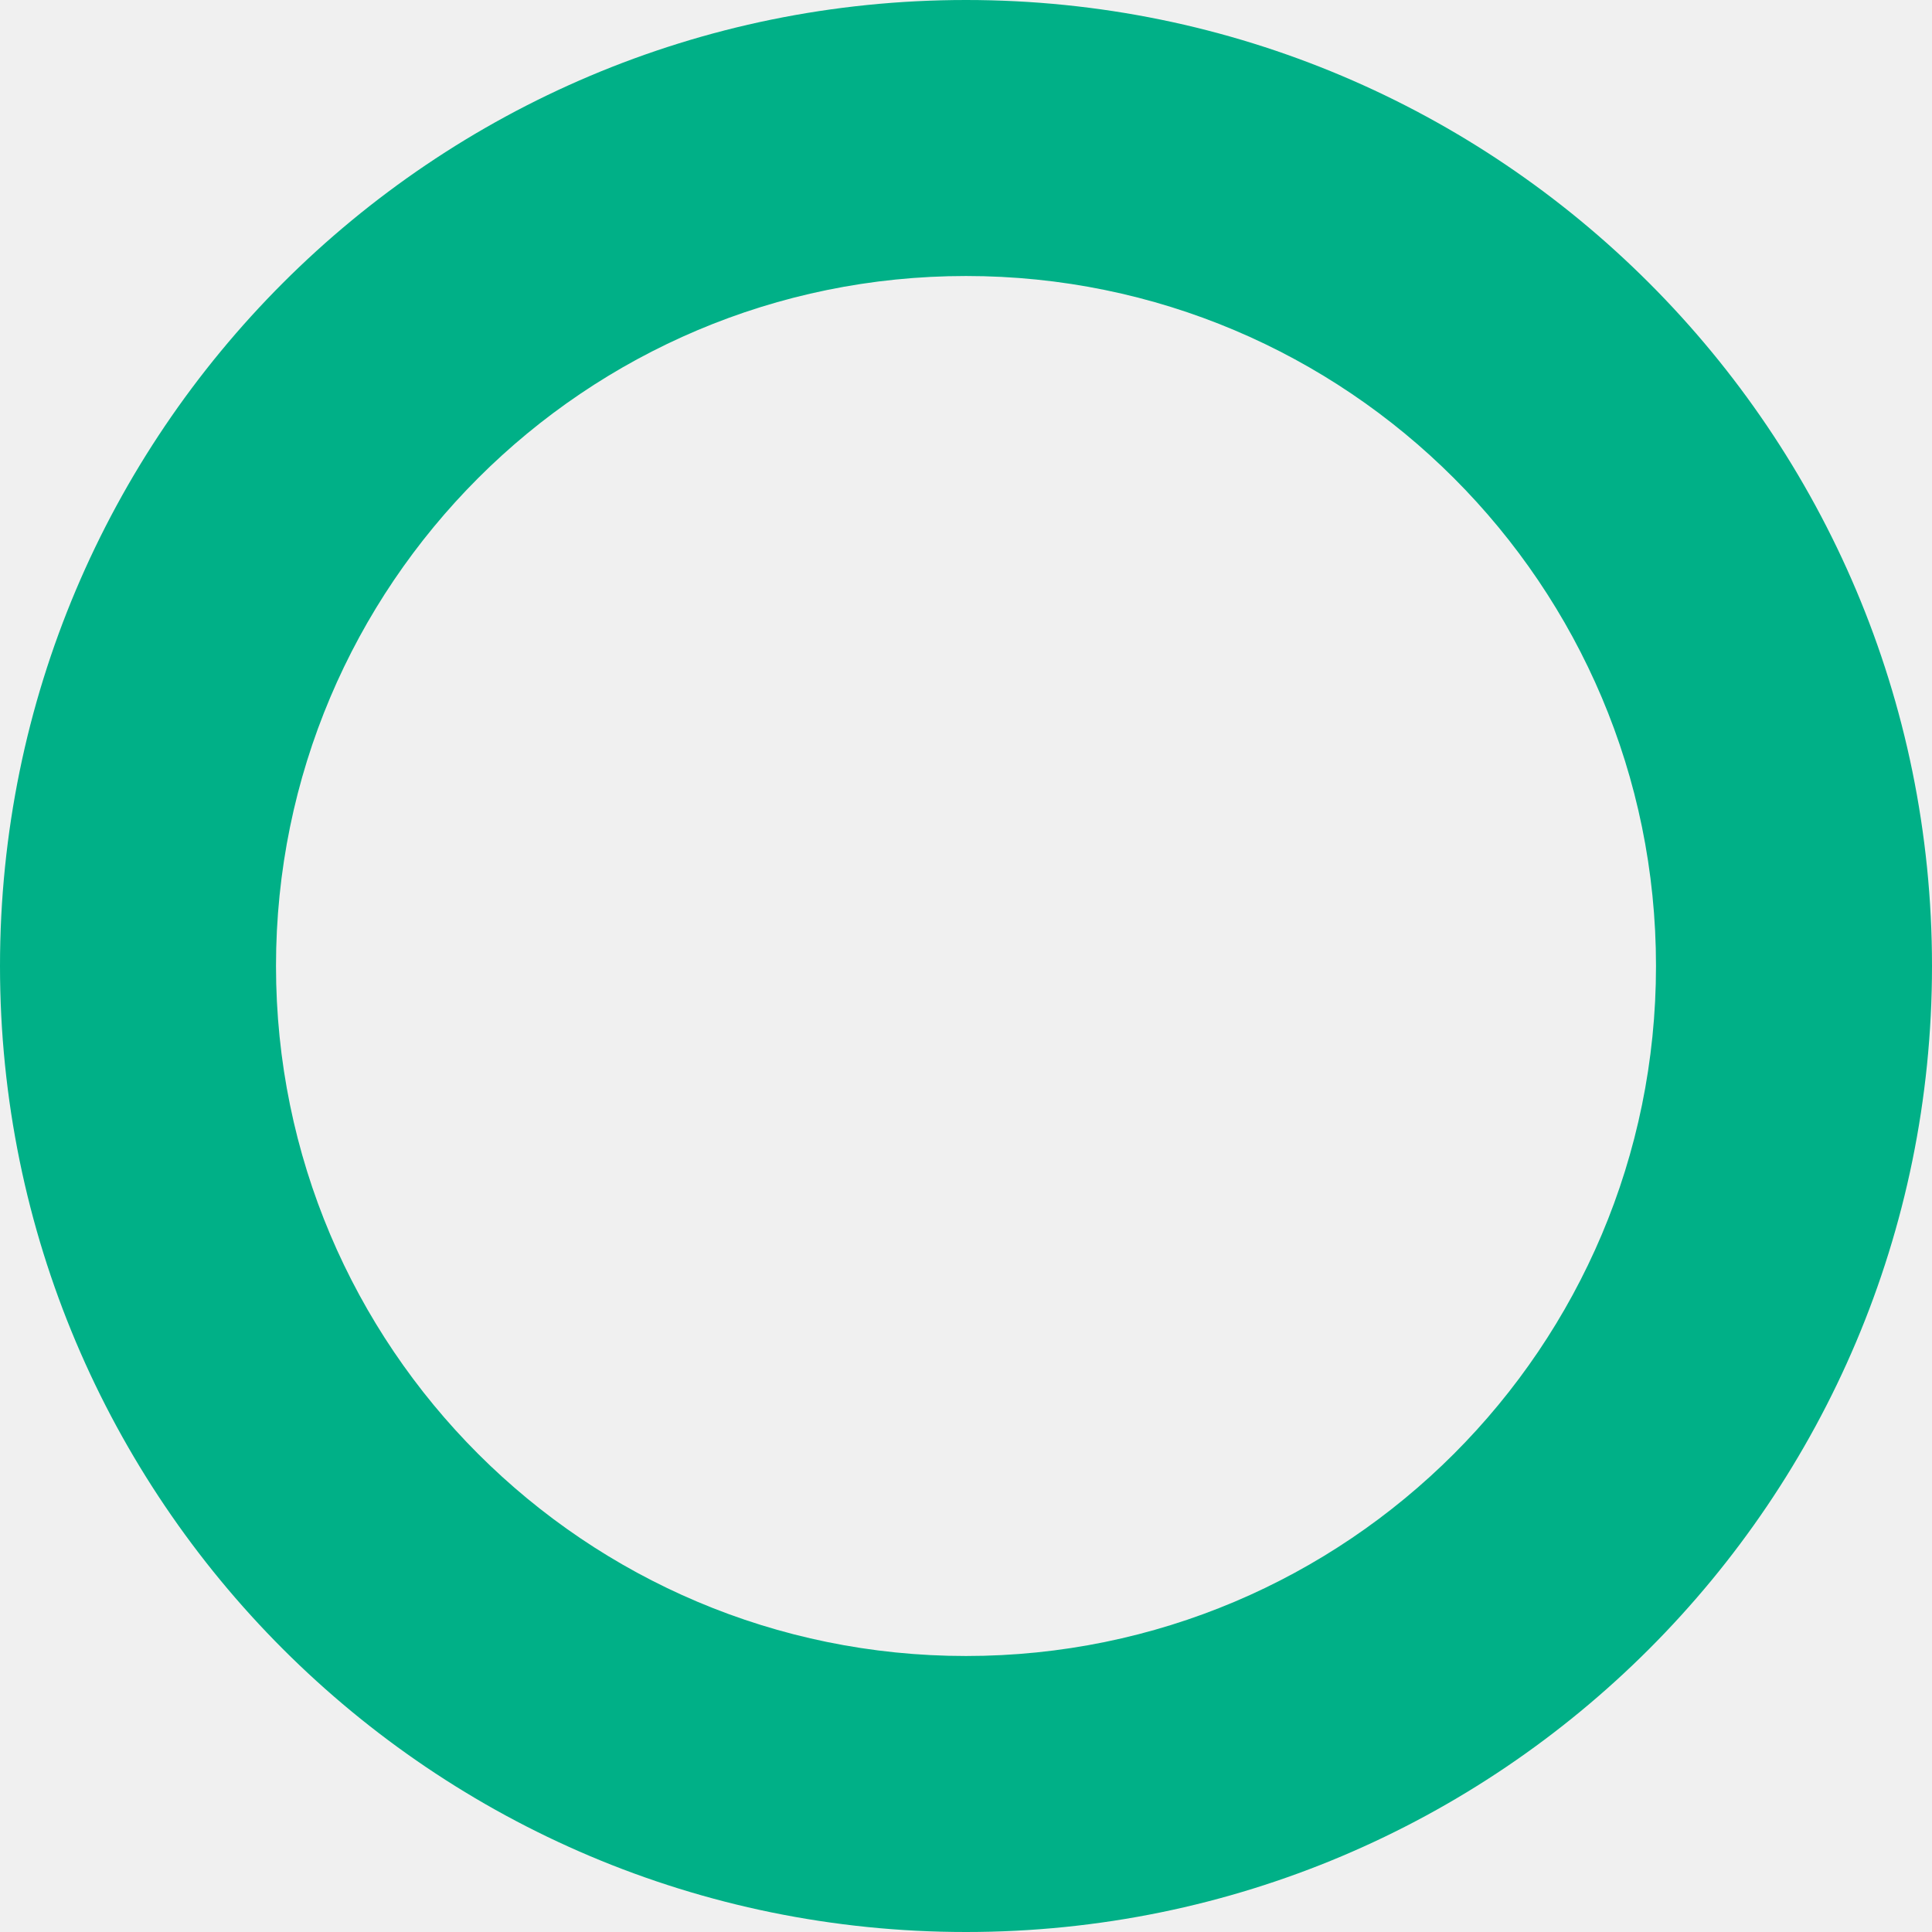
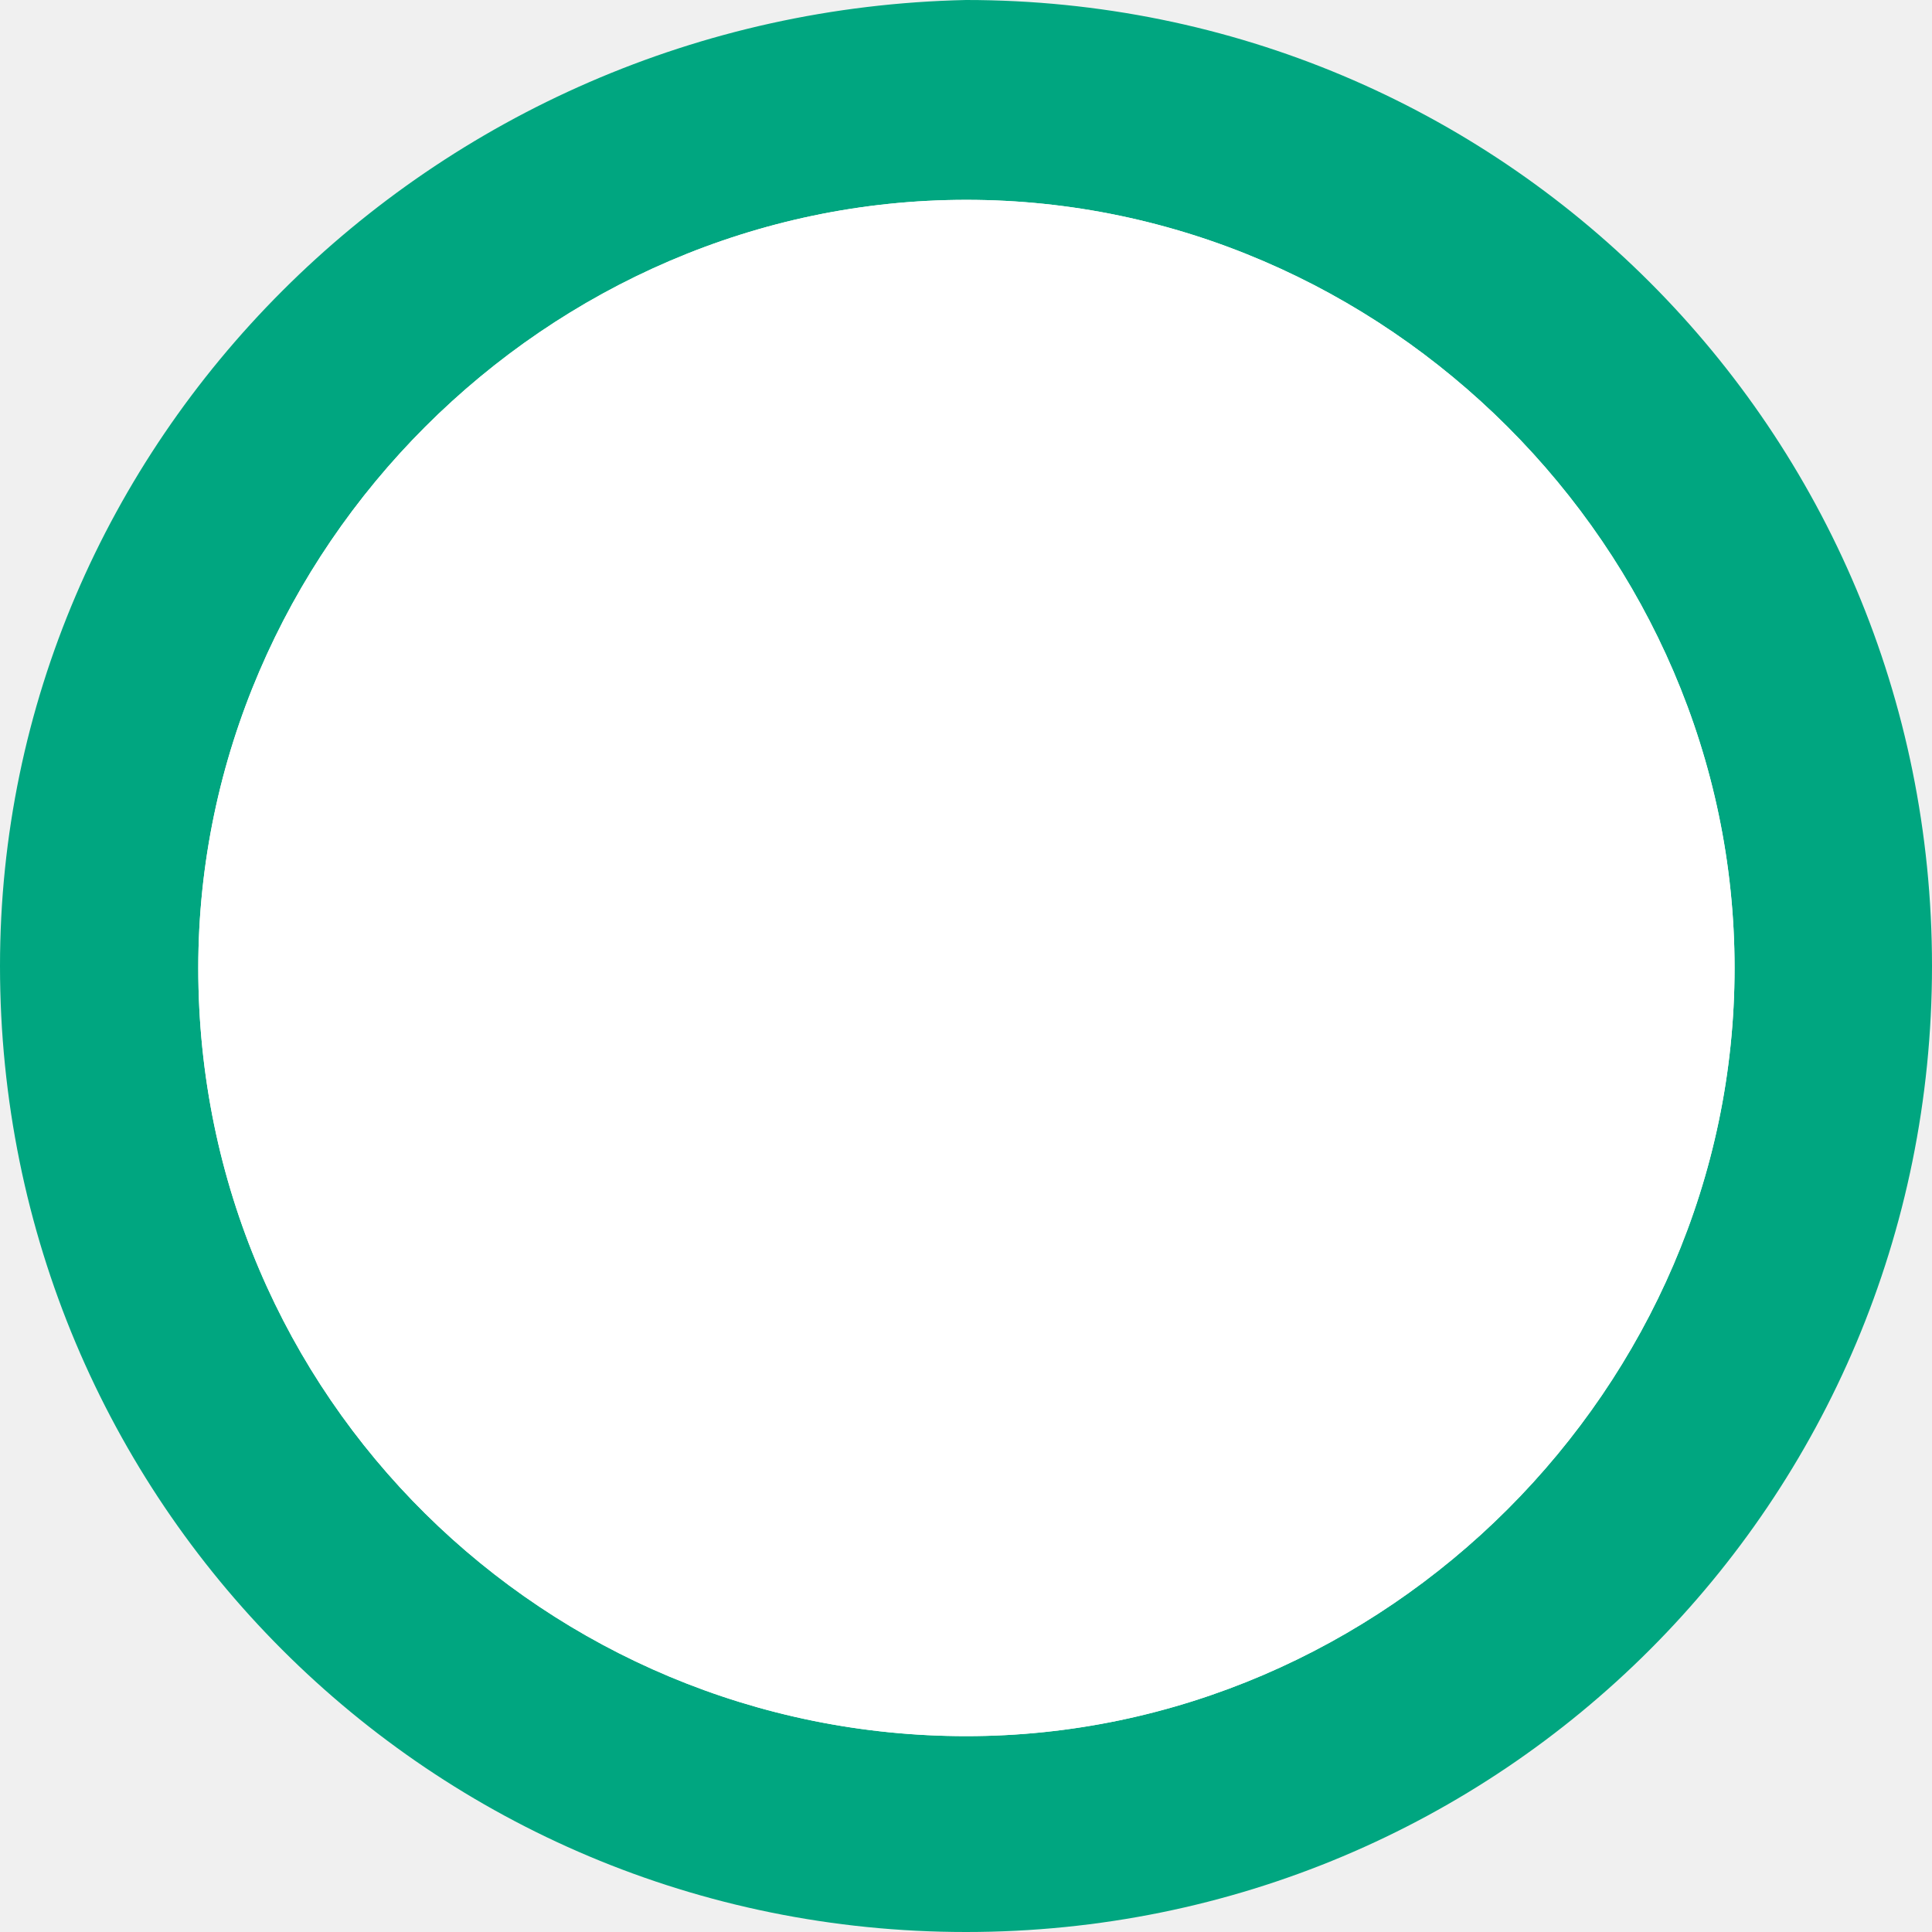
- <svg xmlns="http://www.w3.org/2000/svg" width="14" height="14" viewBox="0 0 14 14">
-   <path fill="#00b087" d="M7,14 C3.134,14 0,10.866 0,7 C0,3.134 3.134,0 7,0 C10.866,0 14,3.134 14,7 C14,10.866 10.866,14 7,14 Z M7,12 C9.761,12 12,9.761 12,7 C12,4.239 9.761,2 7,2 C4.239,2 2,4.239 2,7 C2,9.761 4.239,12 7,12 Z" />
+ <svg xmlns="http://www.w3.org/2000/svg" viewBox="0 0 16 16" version="1.1">
+   <g id="Page-1" stroke="none" stroke-width="1" fill="none" fill-rule="evenodd">
+     <g id="ta-empty">
+       <path d="M1.642,8.017 C1.642,4.547 4.533,1.655 8.003,1.655 C11.473,1.655 14.365,4.547 14.365,8.017 C14.365,11.487 11.473,14.378 8.003,14.378 C4.533,14.378 1.642,11.583 1.642,8.017" id="Fill-22-path" fill="#FFFFFF" />
+       <g id="Group-3" fill="#00A680" fill-rule="nonzero">
+         <path d="M1.642,8.017 C1.642,4.547 4.533,1.655 8.003,1.655 C11.473,1.655 14.365,4.547 14.365,8.017 C14.365,11.487 11.473,14.378 8.003,14.378 C4.533,14.378 1.642,11.583 1.642,8.017 M0,8 C0,12.434 3.566,16 8,16 C12.434,16 16,12.434 16,8 C16,3.566 12.434,0 8,0 C3.566,0.096 0,3.663 0,8" id="Fill-22" />
+       </g>
+       <path d="M1.642,8.017 C1.642,4.547 4.533,1.655 8.003,1.655 C11.473,1.655 14.365,4.547 14.365,8.017 C14.365,11.487 11.473,14.378 8.003,14.378 C4.533,14.378 1.642,11.583 1.642,8.017" id="Fill-22-path" fill="#FFFFFF" />
+     </g>
+   </g>
</svg>
